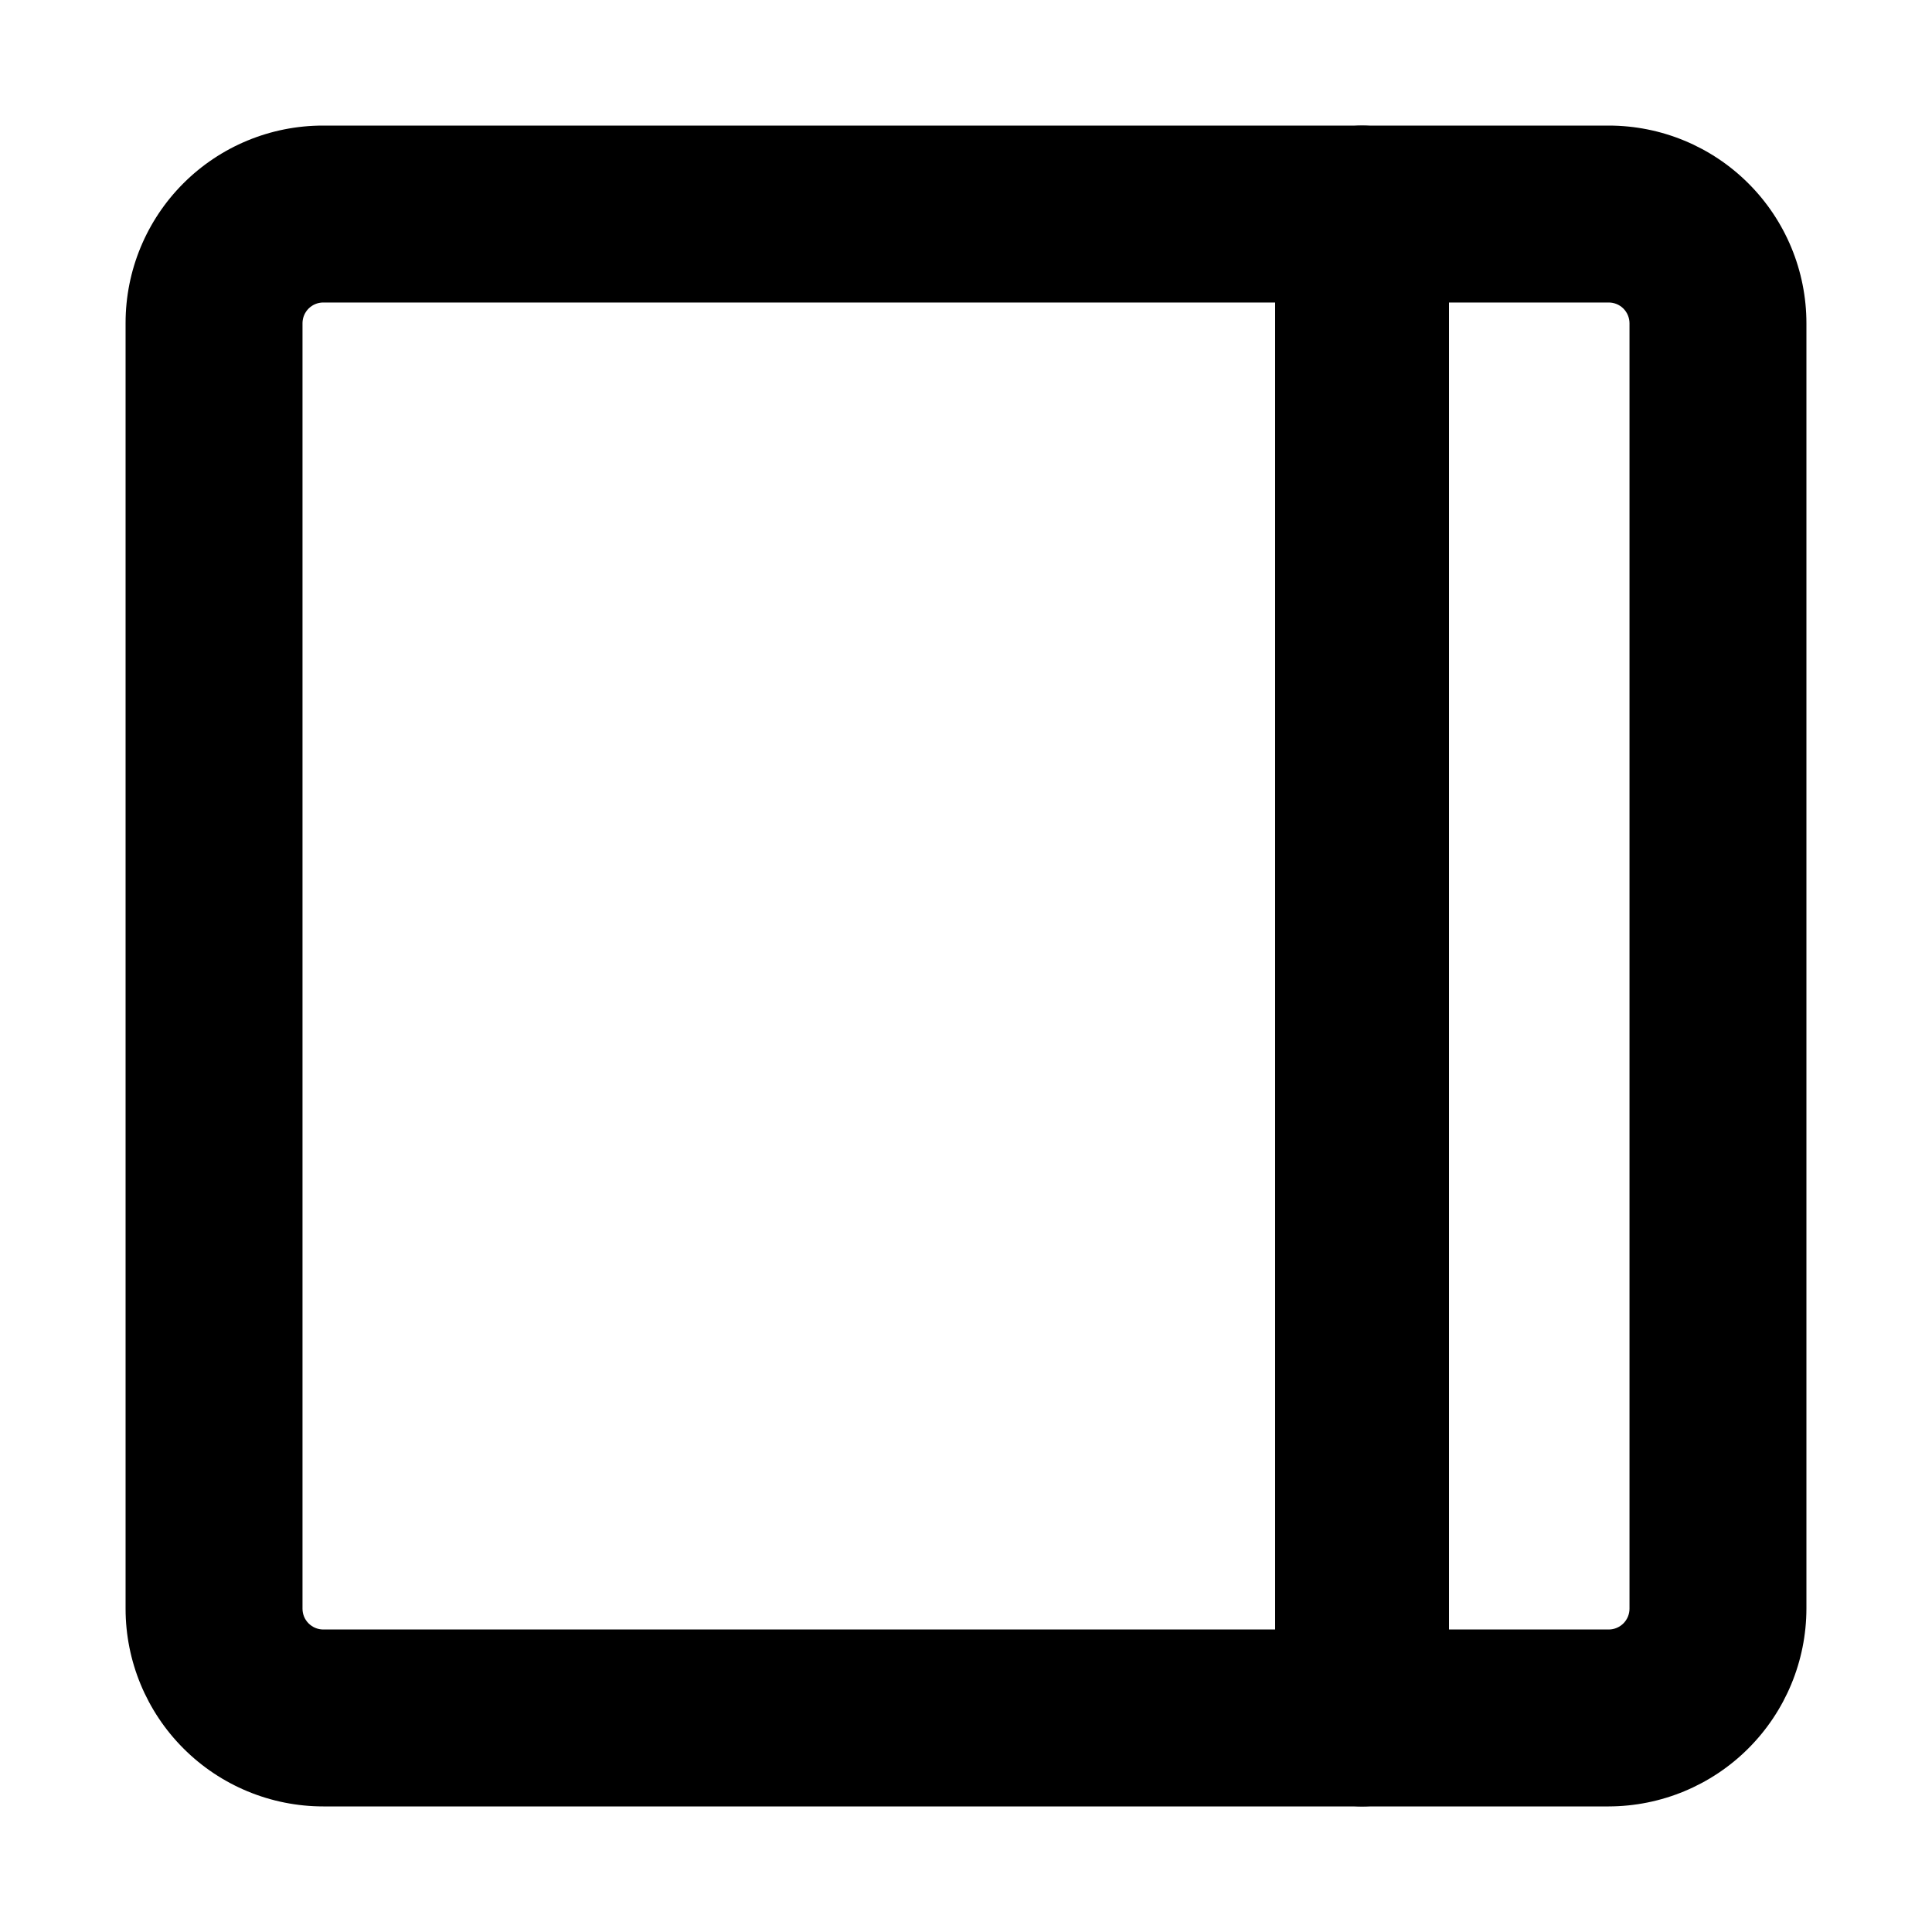
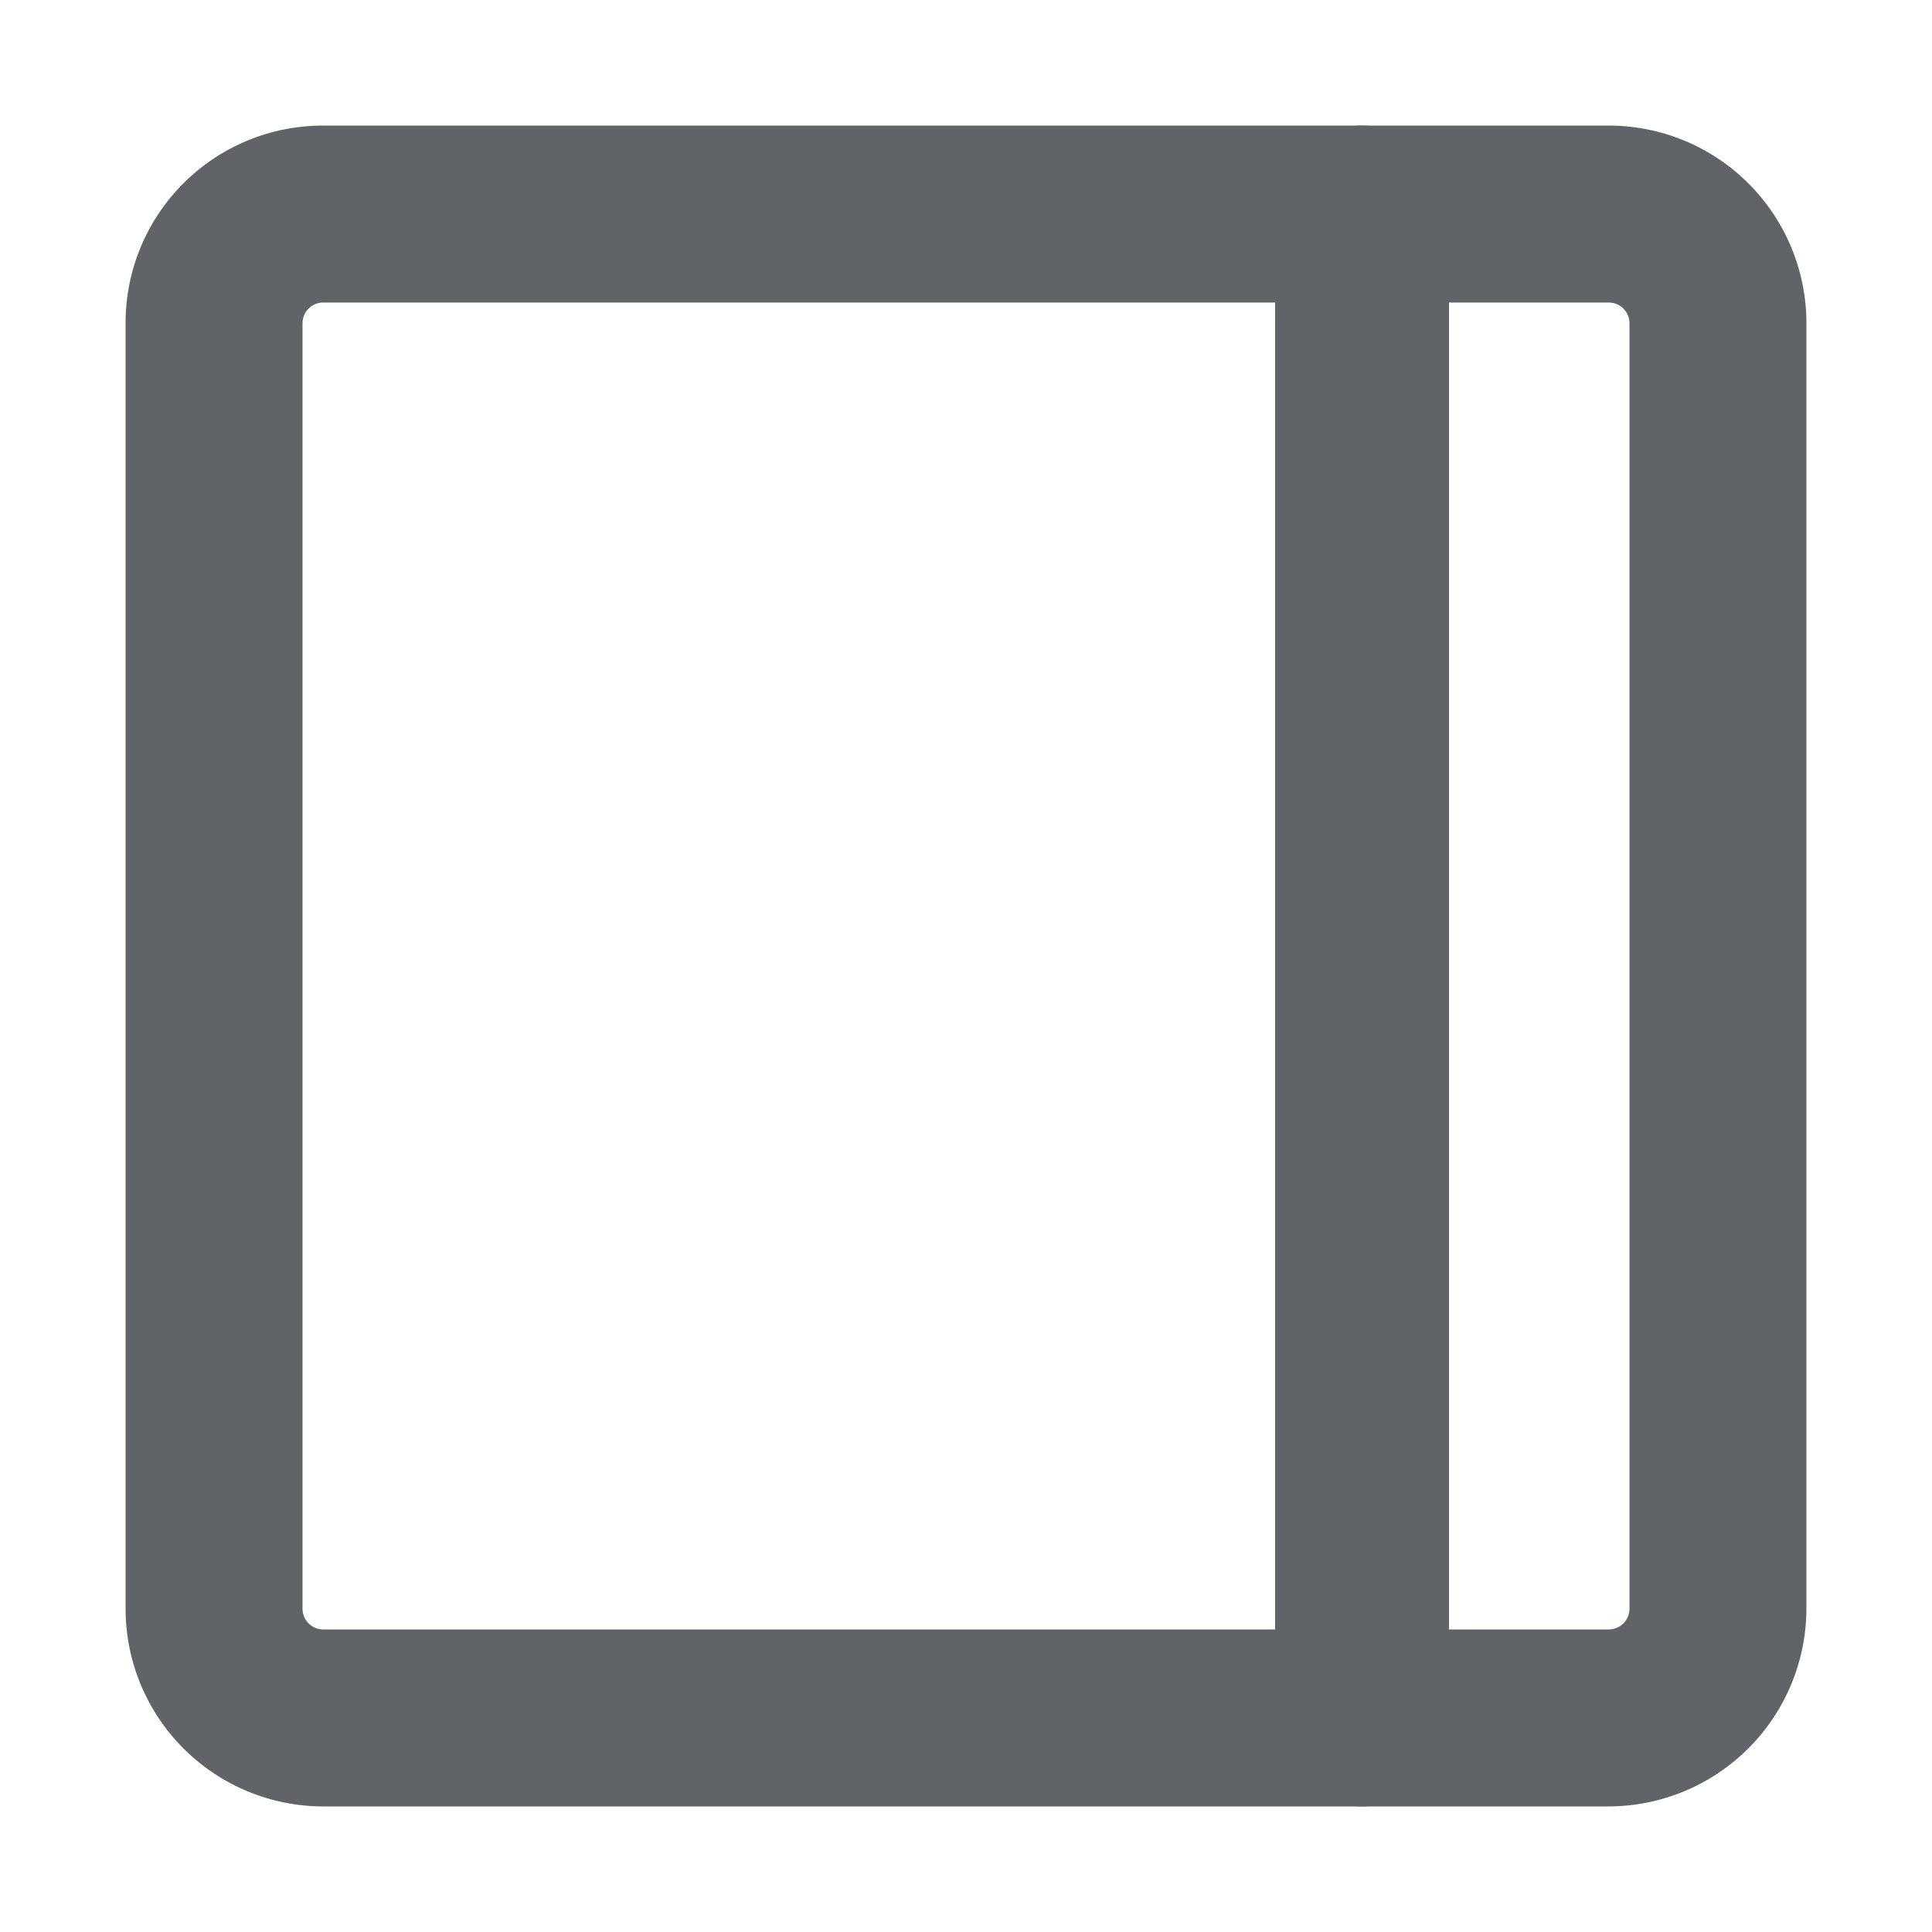
<svg xmlns="http://www.w3.org/2000/svg" width="54" height="54" viewBox="0 0 54 54" fill="none">
-   <path d="M44.964 50.49H9.036C7.571 50.49 6.165 49.908 5.129 48.871C4.092 47.835 3.51 46.429 3.51 44.964V9.024C3.51 7.562 4.091 6.159 5.125 5.125C6.159 4.091 7.562 3.51 9.024 3.51H44.964C46.429 3.51 47.835 4.092 48.871 5.129C49.908 6.165 50.49 7.571 50.49 9.036V44.964C50.487 46.428 49.904 47.832 48.868 48.868C47.832 49.904 46.428 50.487 44.964 50.49ZM9.024 8.455C8.874 8.458 8.731 8.519 8.625 8.625C8.519 8.731 8.458 8.874 8.455 9.024V44.964C8.455 45.118 8.516 45.266 8.625 45.374C8.734 45.483 8.882 45.545 9.036 45.545H44.964C45.118 45.545 45.266 45.483 45.375 45.374C45.483 45.266 45.545 45.118 45.545 44.964V9.036C45.545 8.882 45.483 8.734 45.375 8.625C45.266 8.516 45.118 8.455 44.964 8.455H9.024Z" fill="#000000" />
-   <path d="M38.07 50.49C37.425 50.49 36.807 50.23 36.352 49.766C35.896 49.302 35.64 48.673 35.64 48.017V5.983C35.64 5.327 35.896 4.698 36.352 4.234C36.807 3.771 37.425 3.51 38.07 3.51C38.715 3.51 39.333 3.771 39.788 4.234C40.244 4.698 40.5 5.327 40.5 5.983V48.017C40.5 48.673 40.244 49.302 39.788 49.766C39.333 50.23 38.715 50.49 38.07 50.49Z" fill="#000000" />
+   <path d="M44.964 50.49H9.036C7.571 50.49 6.165 49.907 5.129 48.871C4.092 47.835 3.51 46.429 3.51 44.963V9.024C3.51 7.561 4.091 6.159 5.125 5.125C6.159 4.091 7.562 3.51 9.024 3.51H44.964C46.429 3.51 47.835 4.092 48.871 5.128C49.908 6.165 50.49 7.57 50.49 9.036V44.963C50.487 46.428 49.904 47.832 48.868 48.867C47.832 49.903 46.428 50.486 44.964 50.49ZM9.024 8.455C8.874 8.458 8.731 8.519 8.625 8.625C8.519 8.731 8.458 8.874 8.455 9.024V44.963C8.455 45.117 8.516 45.265 8.625 45.374C8.734 45.483 8.882 45.544 9.036 45.544H44.964C45.118 45.544 45.266 45.483 45.375 45.374C45.483 45.265 45.545 45.117 45.545 44.963V9.036C45.545 8.882 45.483 8.734 45.375 8.625C45.266 8.516 45.118 8.455 44.964 8.455H9.024Z" fill="#606368" />
+   <path d="M38.07 50.49C37.425 50.49 36.807 50.229 36.352 49.766C35.896 49.302 35.64 48.673 35.64 48.017V5.982C35.64 5.327 35.896 4.698 36.352 4.234C36.807 3.77 37.425 3.51 38.07 3.51C38.714 3.51 39.332 3.77 39.788 4.234C40.244 4.698 40.5 5.327 40.5 5.982V48.017C40.5 48.673 40.244 49.302 39.788 49.766C39.332 50.229 38.714 50.49 38.07 50.49Z" fill="#606368" />
</svg>
